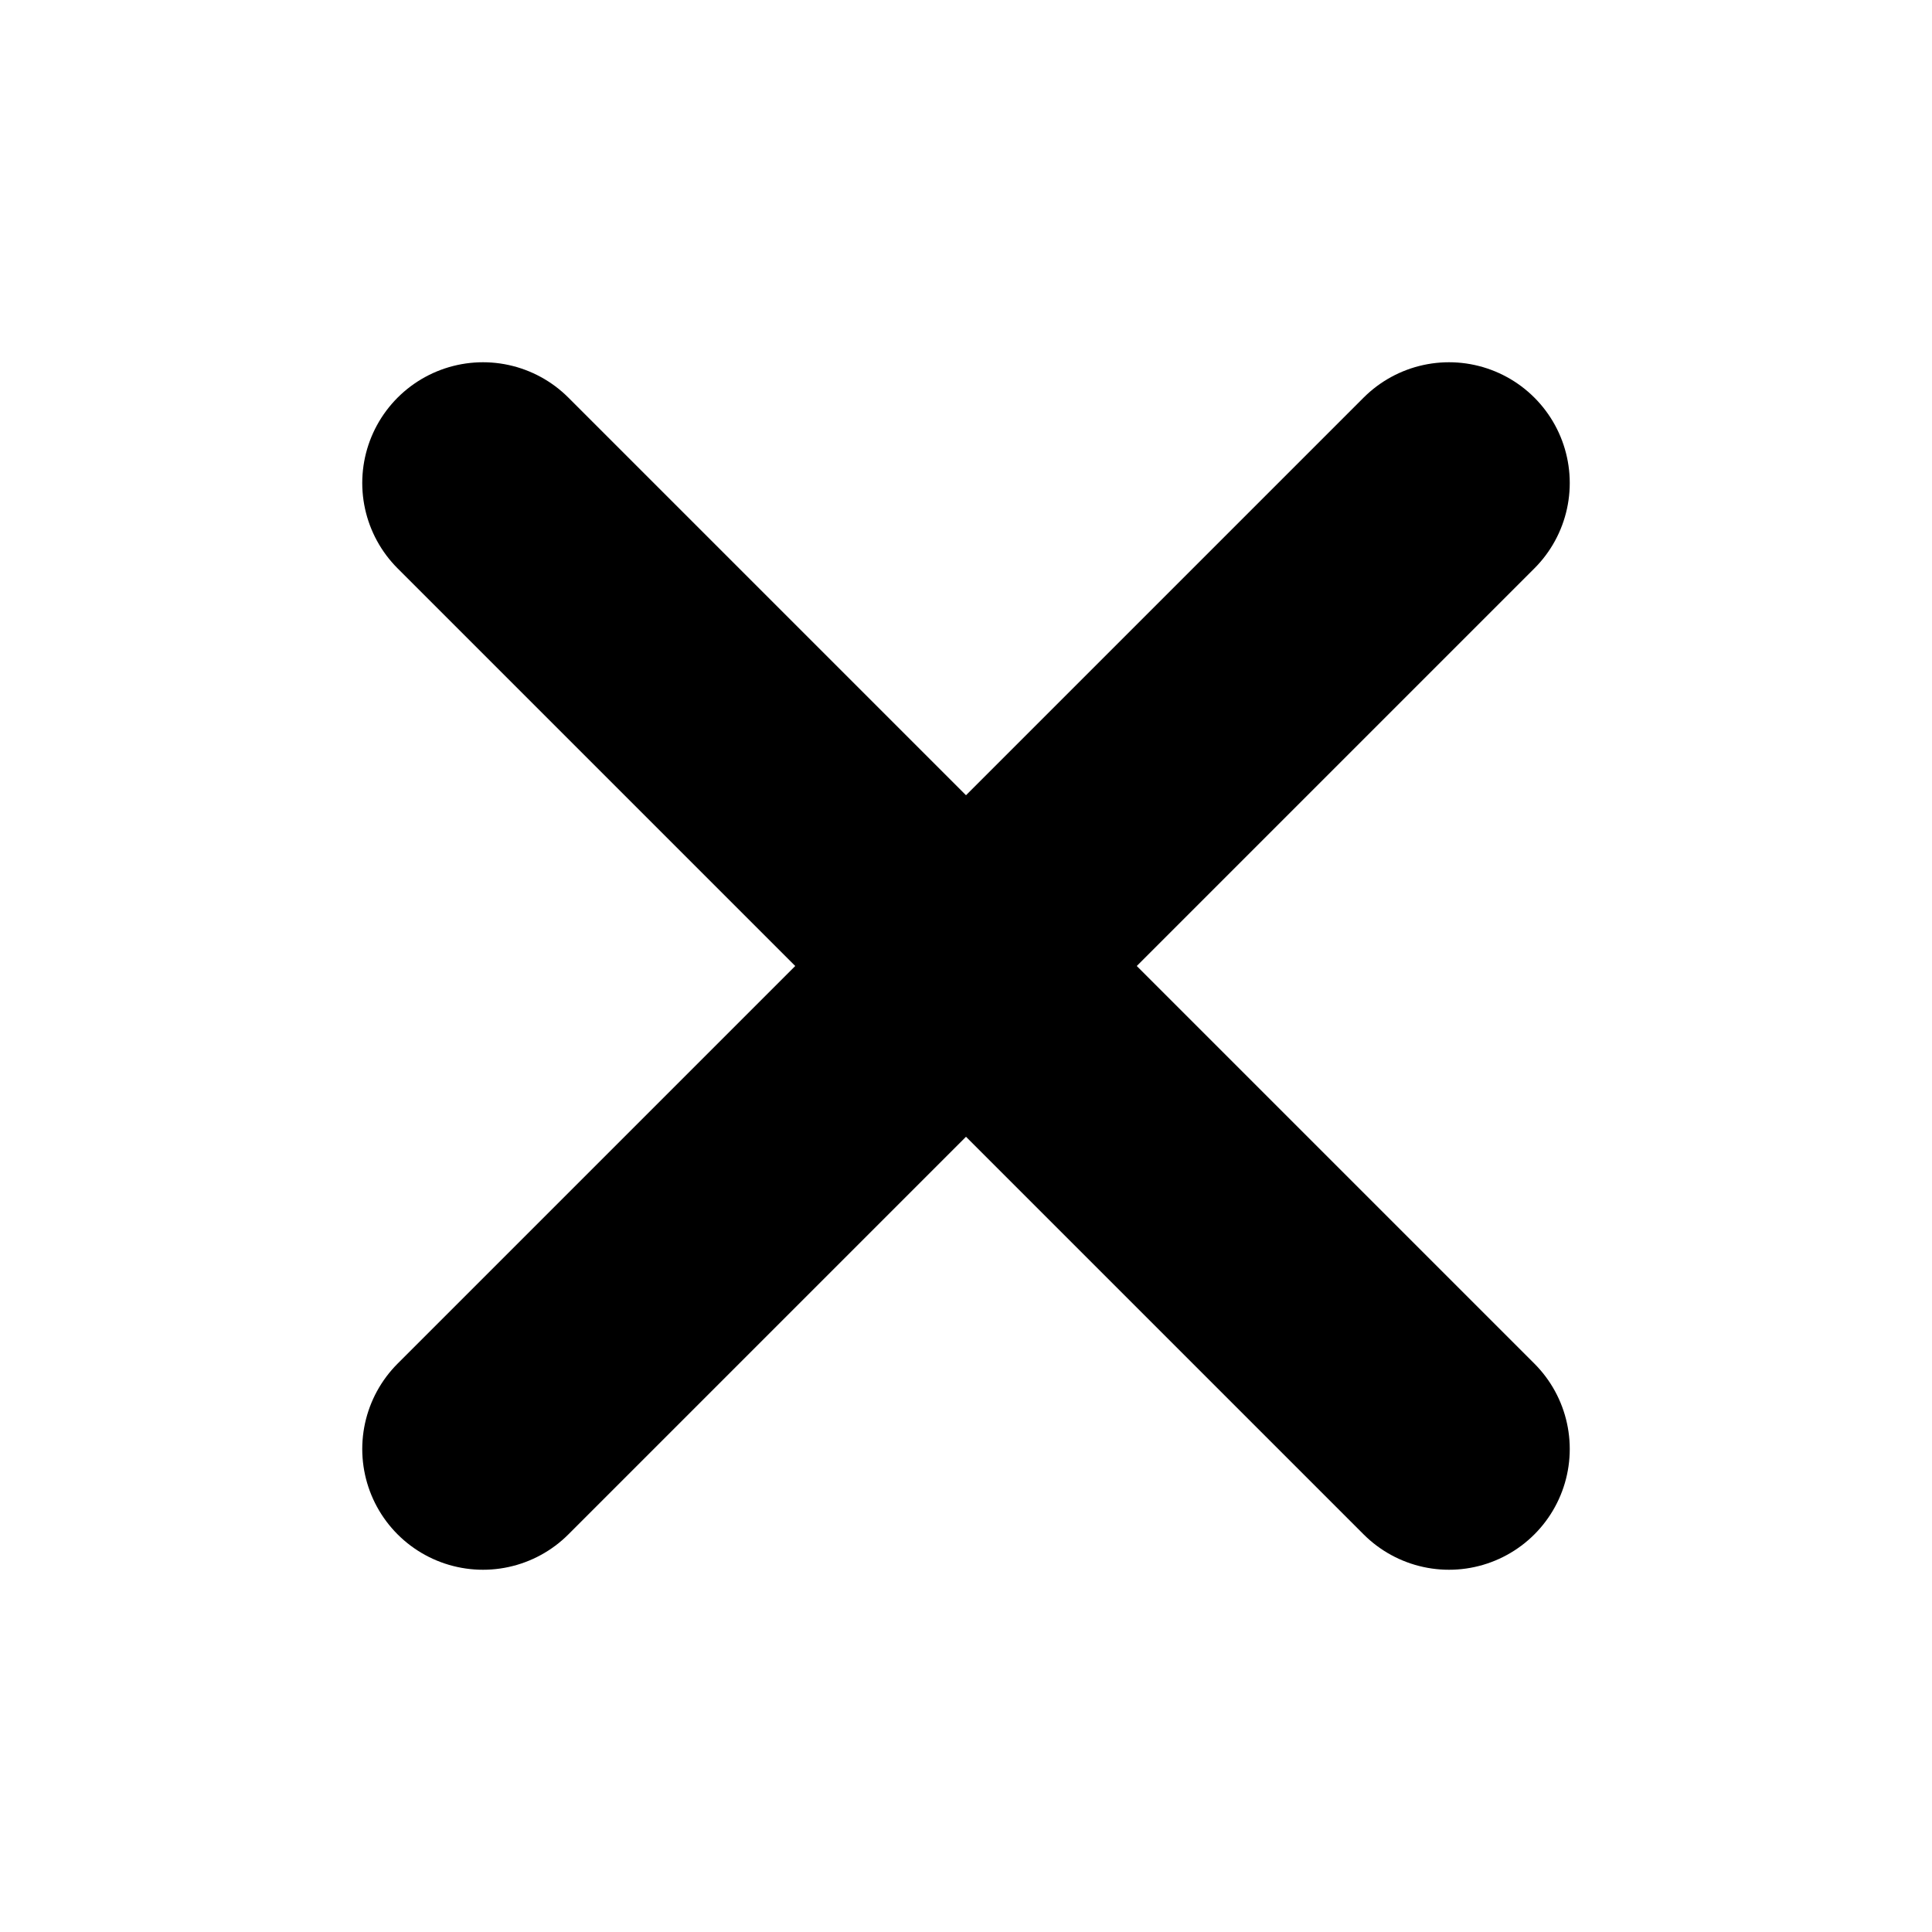
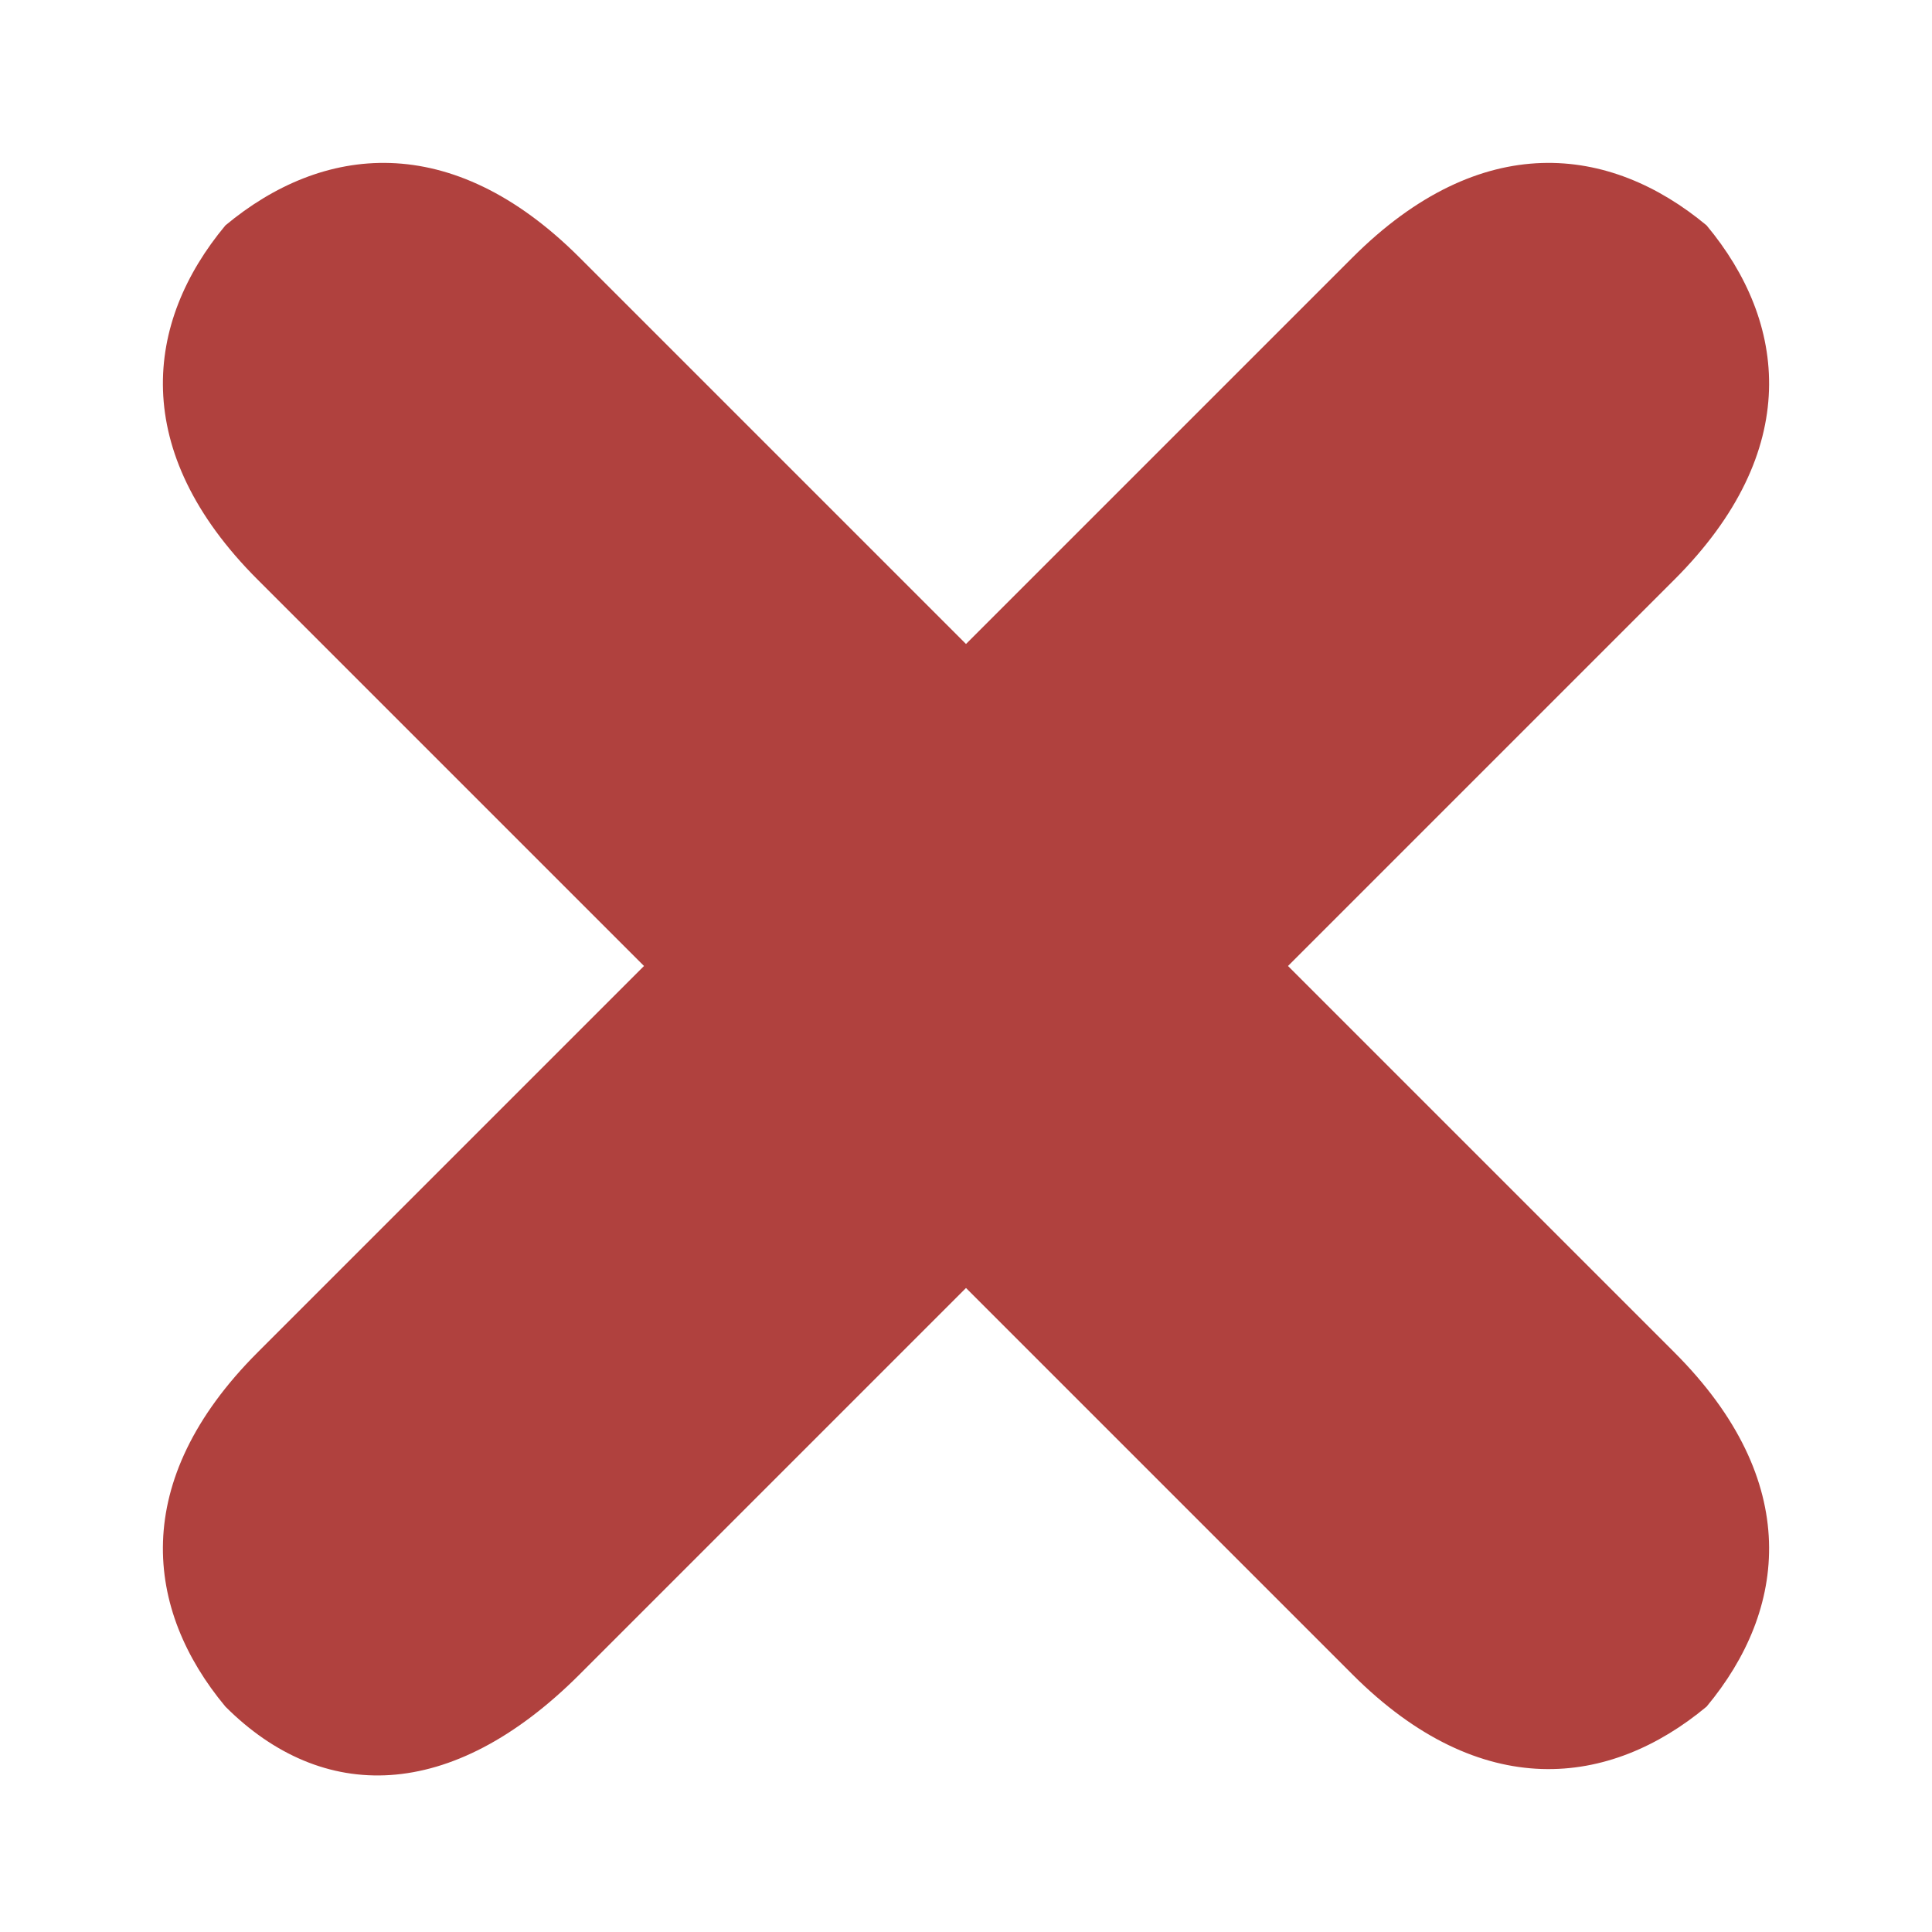
- <svg xmlns="http://www.w3.org/2000/svg" data-icon-name="icon-tabler-x" width="24" height="24" viewBox="0 0 24 24" stroke-width="3" stroke="currentColor" fill="none" stroke-linecap="round" stroke-linejoin="round">
-   <path stroke="none" d="M0 0h24v24H0z" fill="none" />
-   <line x1="18" y1="6" x2="6" y2="18" />
-   <line x1="6" y1="6" x2="18" y2="18" />
+ <svg xmlns="http://www.w3.org/2000/svg" width="28" height="28" viewBox="0 0 12 12">
+   <path fill="#B0413E" d="M10.4 8.4L8 6l2.4-2.4c.8-.8.7-1.6.2-2.2-.6-.5-1.4-.6-2.2.2L6 4 3.6 1.6C2.8.8 2 .9 1.4 1.4c-.5.6-.6 1.4.2 2.2L4 6 1.6 8.4c-.8.8-.7 1.6-.2 2.2.6.6 1.4.6 2.2-.2L6 8l2.4 2.4c.8.8 1.6.7 2.2.2.5-.6.6-1.4-.2-2.2z" />
</svg>
